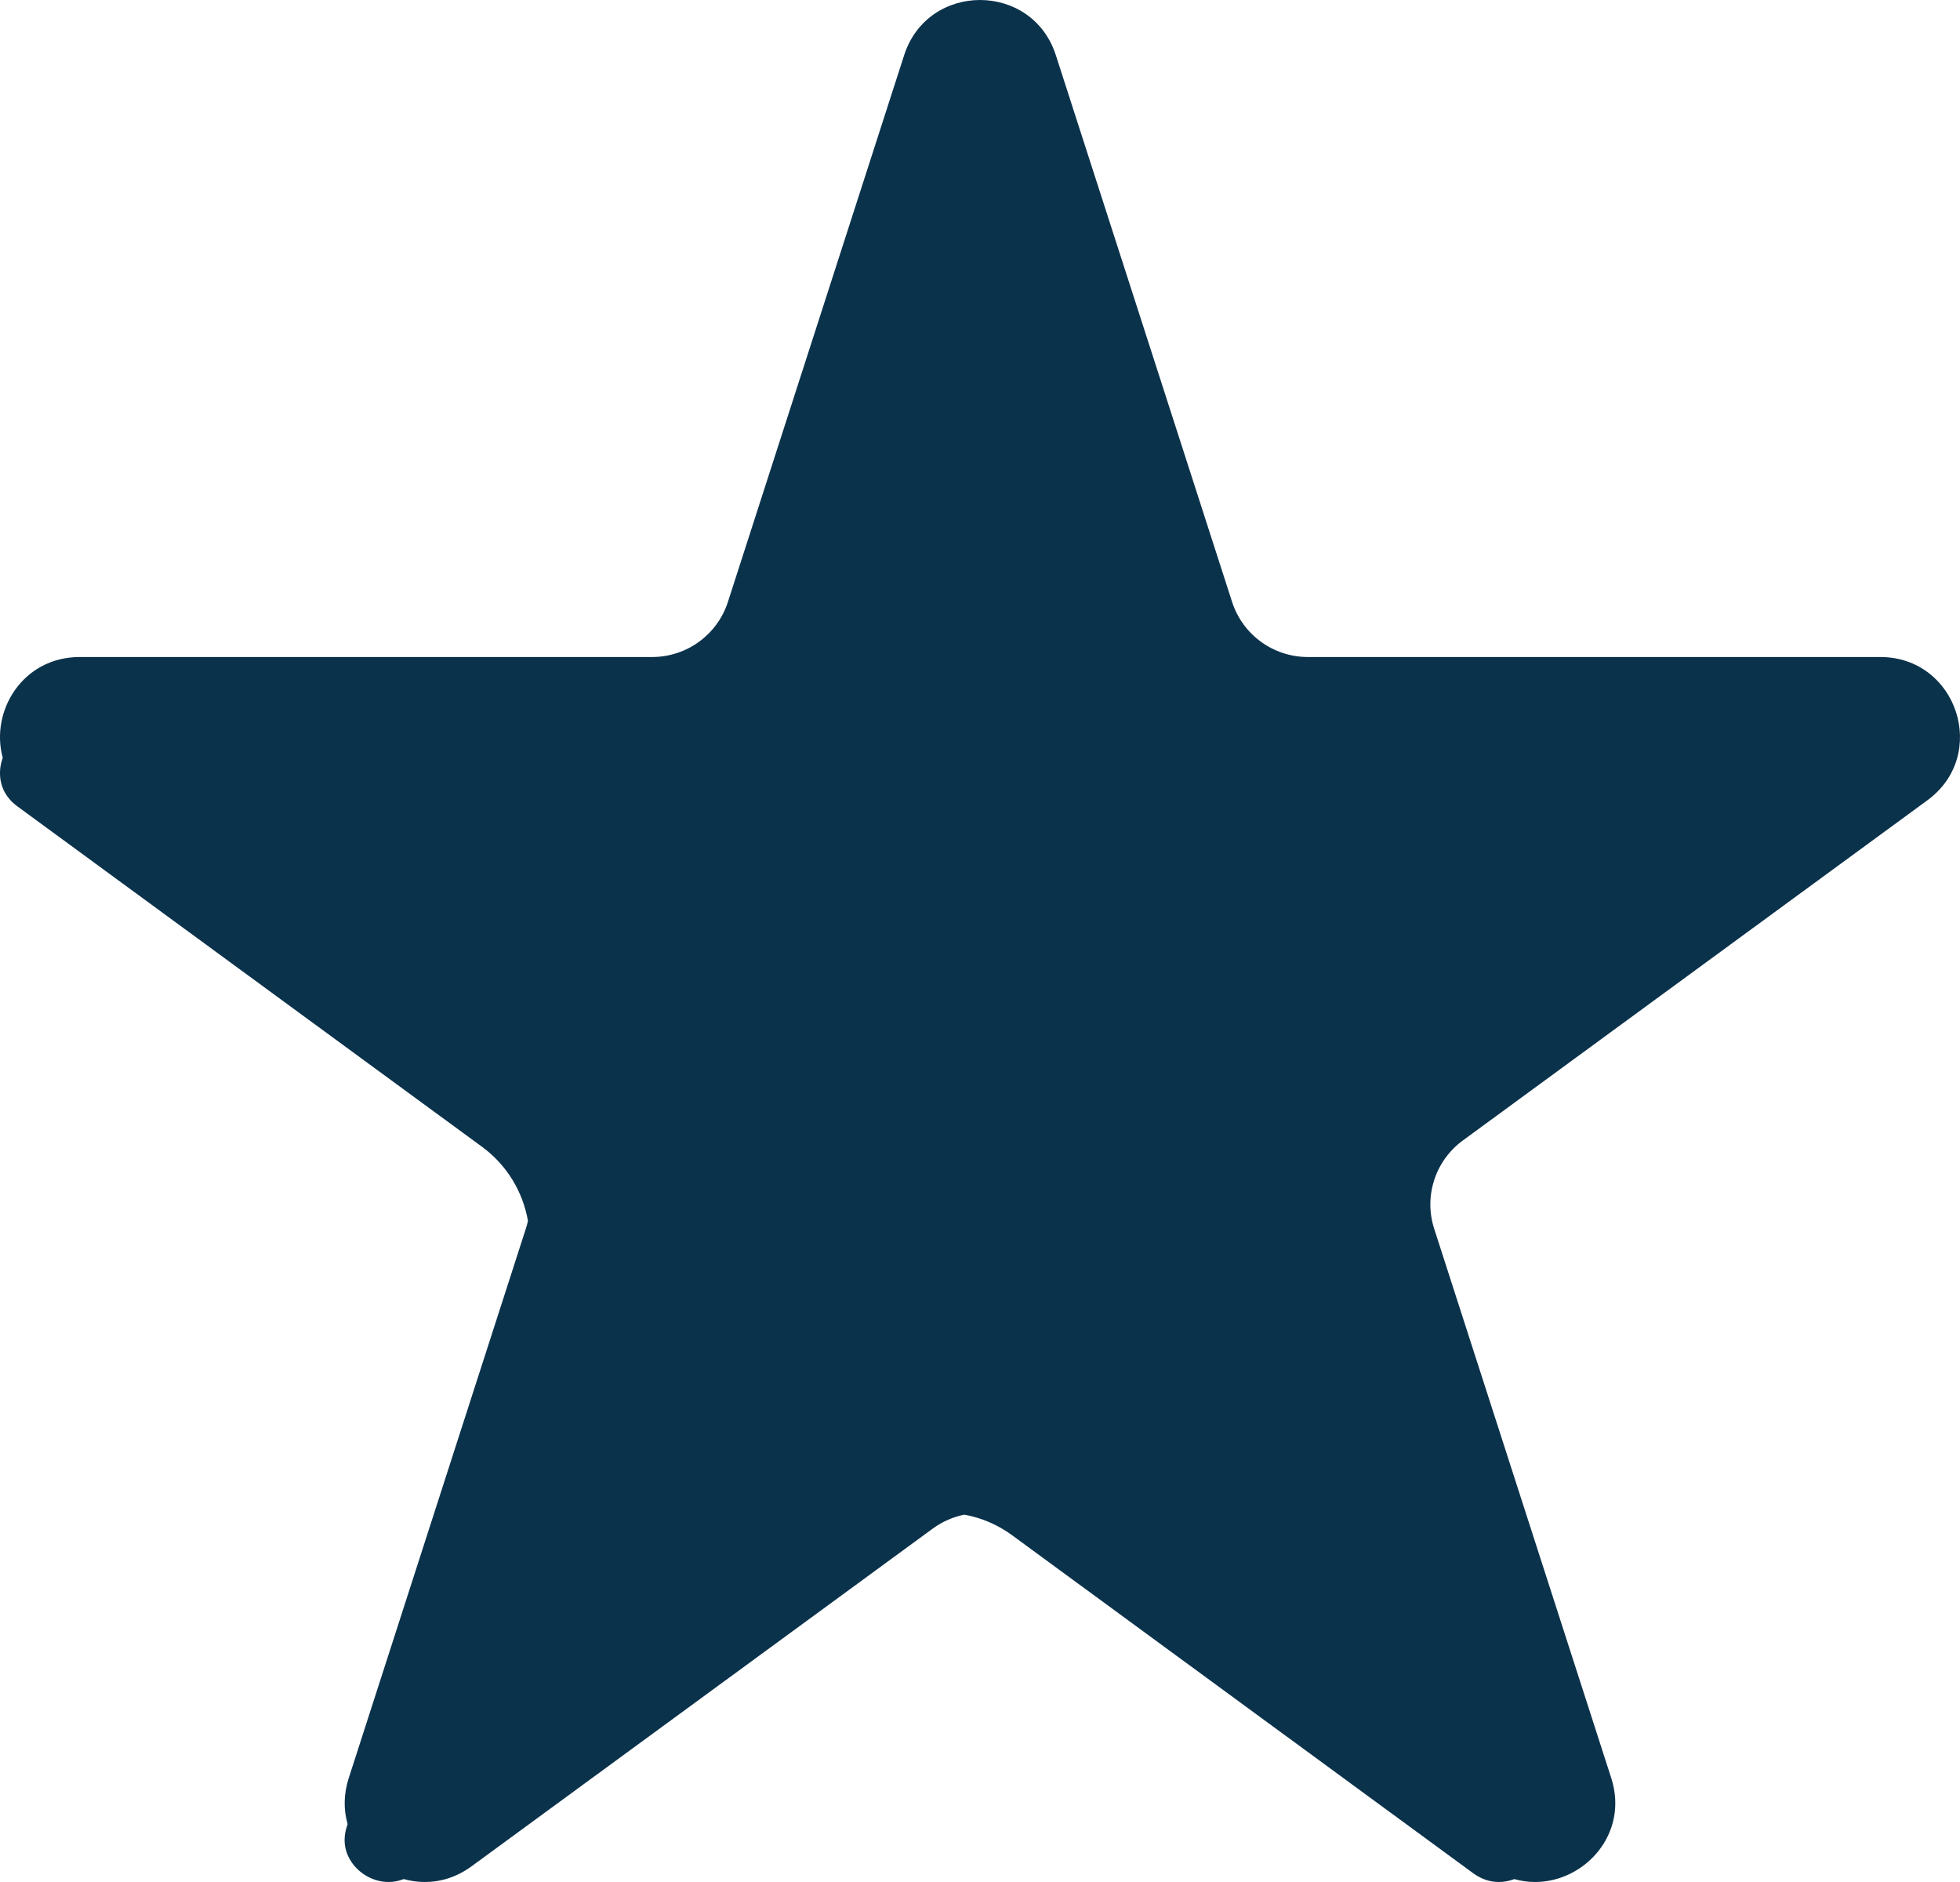
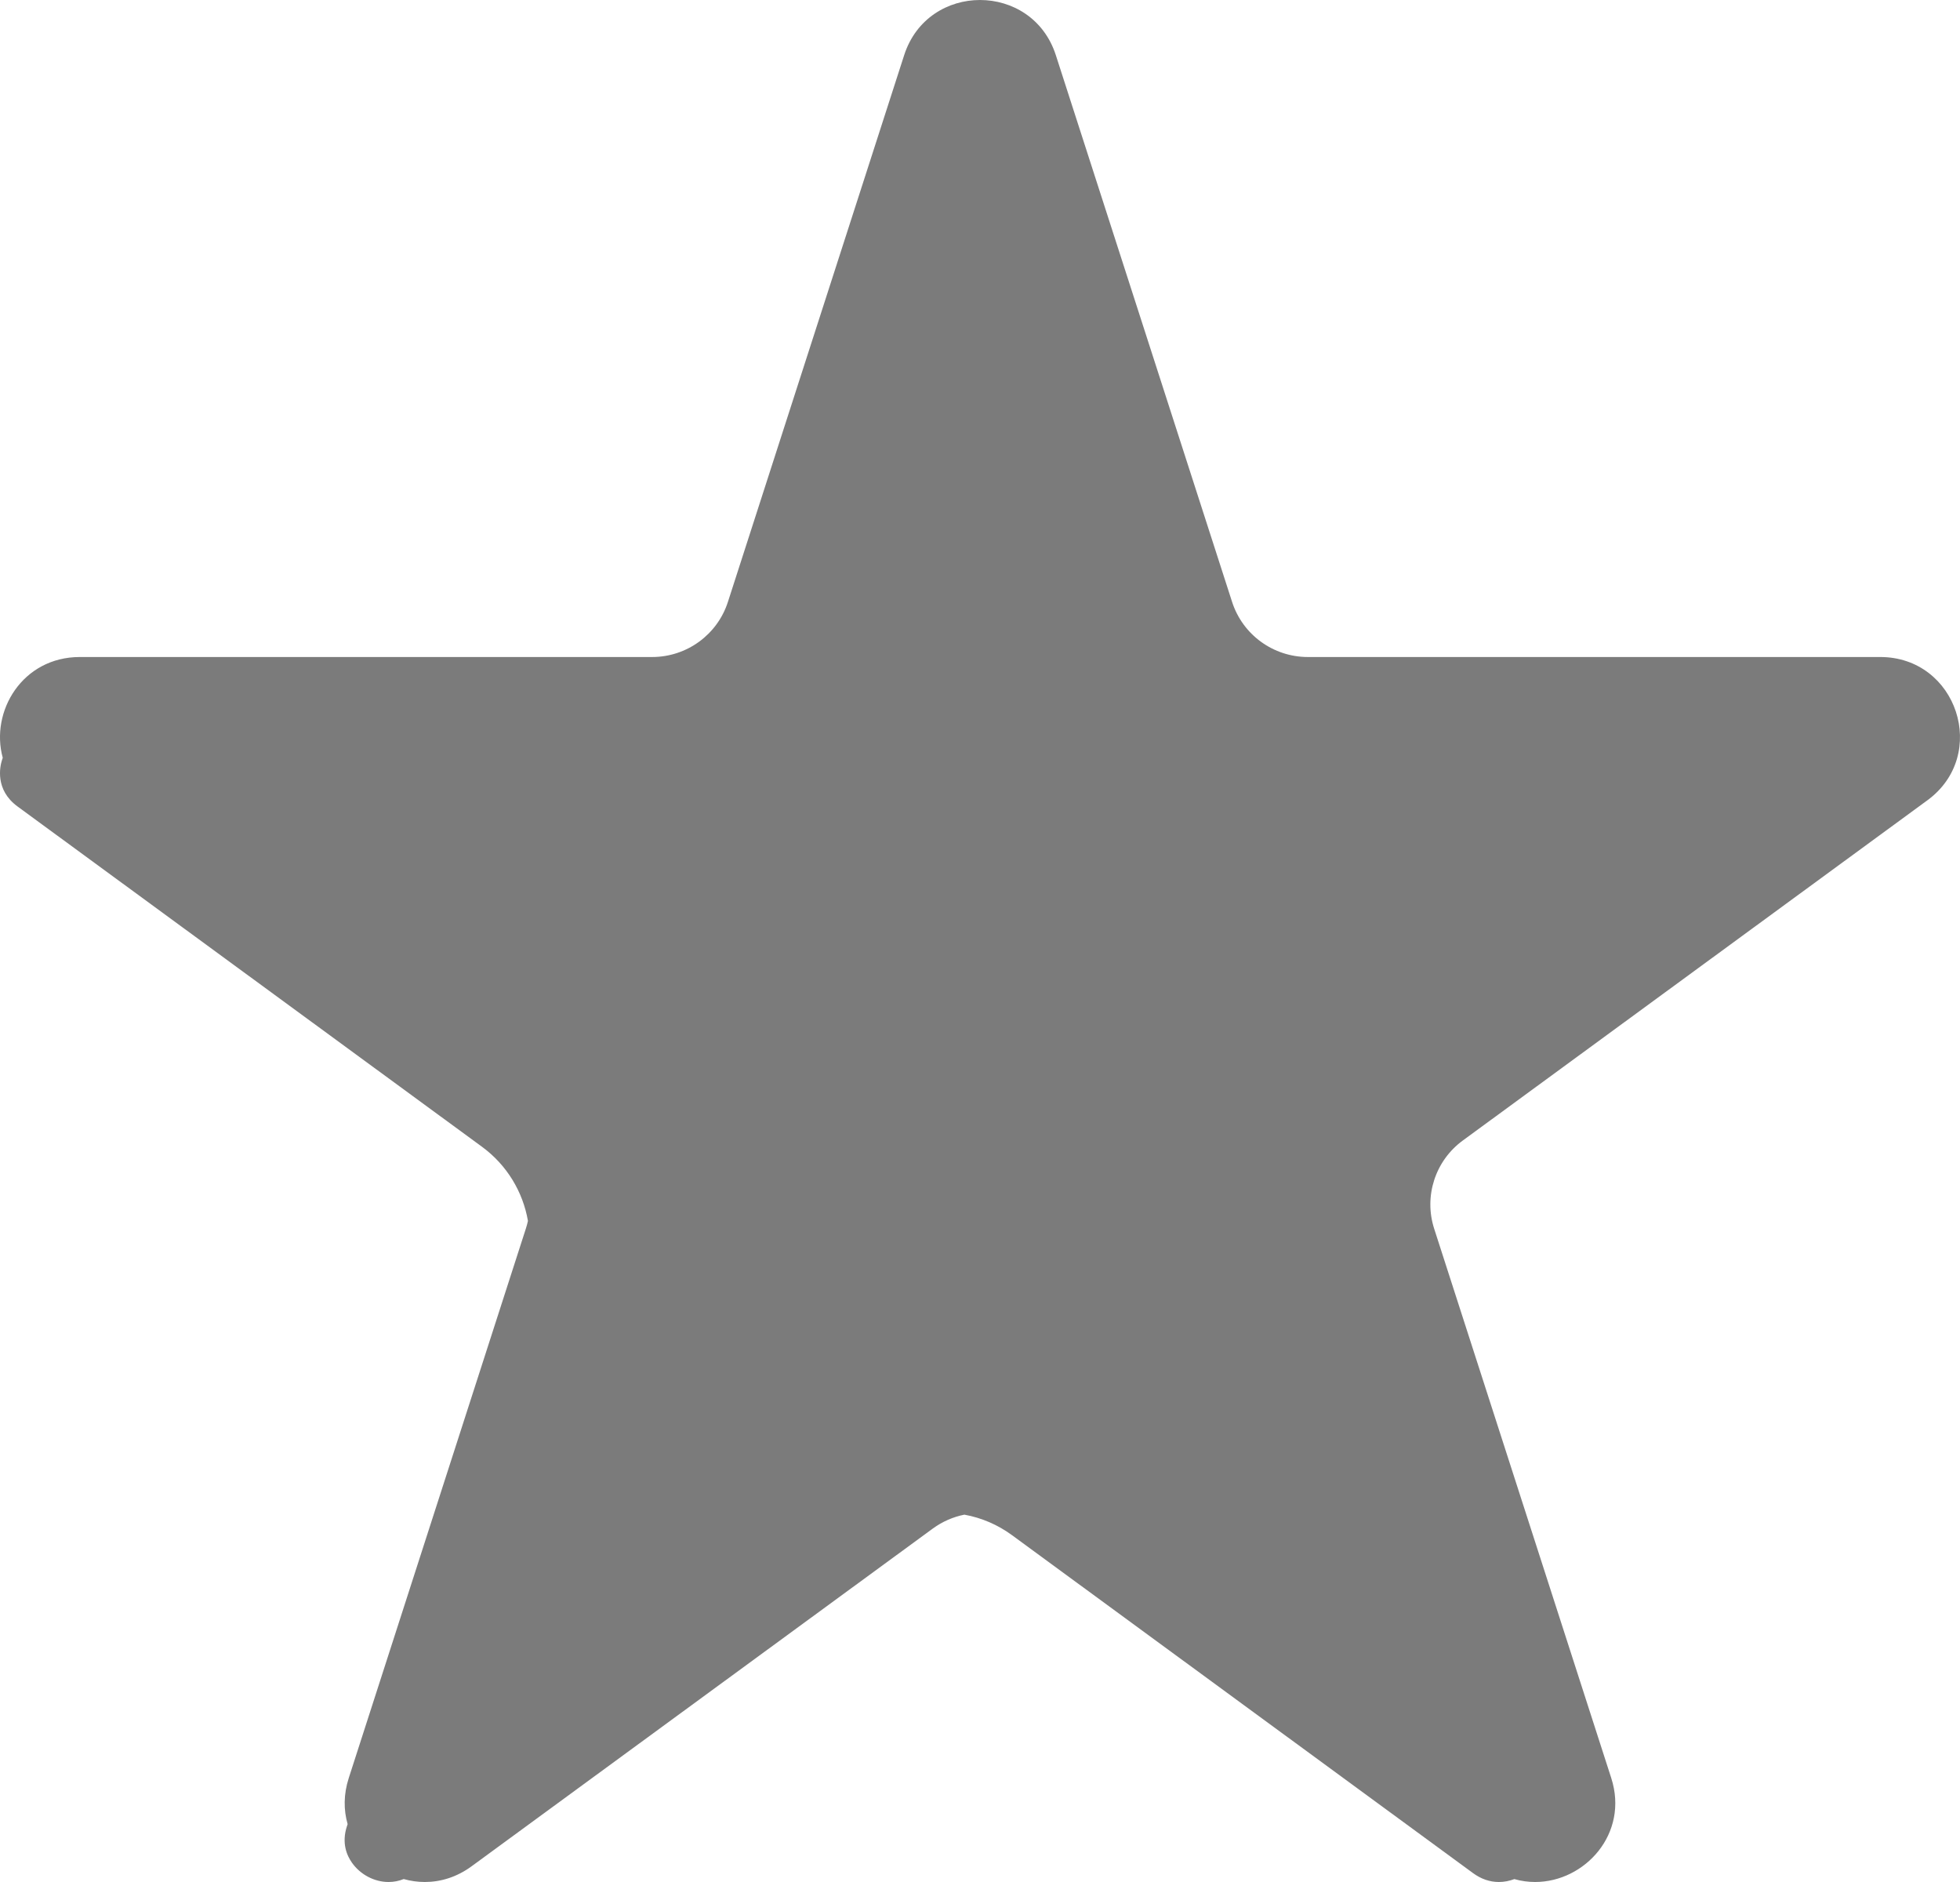
<svg xmlns="http://www.w3.org/2000/svg" width="50px" height="48px" viewBox="0 0 50 48" version="1.1">
-   <defs />
  <g id="Case-Studies" stroke="none" stroke-width="1" fill="none" fill-rule="evenodd">
-     <g id="Kohab" transform="translate(-169, -2418)" fill="#0B324B">
-       <g id="Group-5" transform="translate(169, 2418)">
-         <path d="M24.601,38.631 C24.317,38.688 24.042,38.806 23.798,38.984 L12.032,47.598 C11.652,47.877 11.238,48 10.838,48 C10.654,48 10.473,47.974 10.299,47.925 C10.174,47.975 10.045,48 9.912,48 C9.551,48 9.195,47.813 8.98,47.51 C8.845,47.321 8.712,47.004 8.849,46.581 L8.868,46.524 C8.765,46.165 8.762,45.765 8.897,45.348 L13.414,31.338 C13.436,31.272 13.453,31.206 13.468,31.139 C13.34,30.398 12.932,29.715 12.297,29.249 L0.446,20.568 C-0.133,20.143 -0.003,19.551 0.052,19.381 C0.057,19.363 0.064,19.345 0.07,19.327 C-0.255,18.142 0.574,16.757 2.035,16.757 L16.636,16.757 C17.518,16.757 18.299,16.189 18.569,15.352 L23.066,1.405 C23.369,0.469 24.184,0 25,0 C25.816,0 26.631,0.469 26.934,1.405 L31.431,15.352 C31.701,16.189 32.482,16.757 33.364,16.757 L47.965,16.757 C49.927,16.757 50.749,19.255 49.167,20.412 L37.317,29.088 C36.613,29.603 36.319,30.509 36.586,31.338 L41.103,45.348 C41.561,46.767 40.429,48 39.162,48 C38.986,48 38.808,47.976 38.631,47.926 C38.504,47.974 38.371,48 38.236,48 C38.005,48 37.784,47.924 37.58,47.775 L25.816,39.154 C25.451,38.887 25.038,38.71 24.601,38.631 Z" id="icon-today" />
-       </g>
-     </g>
+     <path d="M24.601,38.631 C24.317,38.688 24.042,38.806 23.798,38.984 L12.032,47.598 C11.652,47.877 11.238,48 10.838,48 C10.654,48 10.473,47.974 10.299,47.925 C10.174,47.975 10.045,48 9.912,48 C9.551,48 9.195,47.813 8.98,47.51 C8.845,47.321 8.712,47.004 8.849,46.581 L8.868,46.524 C8.765,46.165 8.762,45.765 8.897,45.348 L13.414,31.338 C13.436,31.272 13.453,31.206 13.468,31.139 C13.34,30.398 12.932,29.715 12.297,29.249 L0.446,20.568 C-0.133,20.143 -0.003,19.551 0.052,19.381 C0.057,19.363 0.064,19.345 0.07,19.327 C-0.255,18.142 0.574,16.757 2.035,16.757 L16.636,16.757 C17.518,16.757 18.299,16.189 18.569,15.352 L23.066,1.405 C23.369,0.469 24.184,0 25,0 C25.816,0 26.631,0.469 26.934,1.405 L31.431,15.352 C31.701,16.189 32.482,16.757 33.364,16.757 L47.965,16.757 C49.927,16.757 50.749,19.255 49.167,20.412 L37.317,29.088 C36.613,29.603 36.319,30.509 36.586,31.338 L41.103,45.348 C41.561,46.767 40.429,48 39.162,48 C38.986,48 38.808,47.976 38.631,47.926 C38.504,47.974 38.371,48 38.236,48 C38.005,48 37.784,47.924 37.58,47.775 L25.816,39.154 C25.451,38.887 25.038,38.71 24.601,38.631 Z" id="icon-today" fill="#7B7B7B" />
  </g>
</svg>
